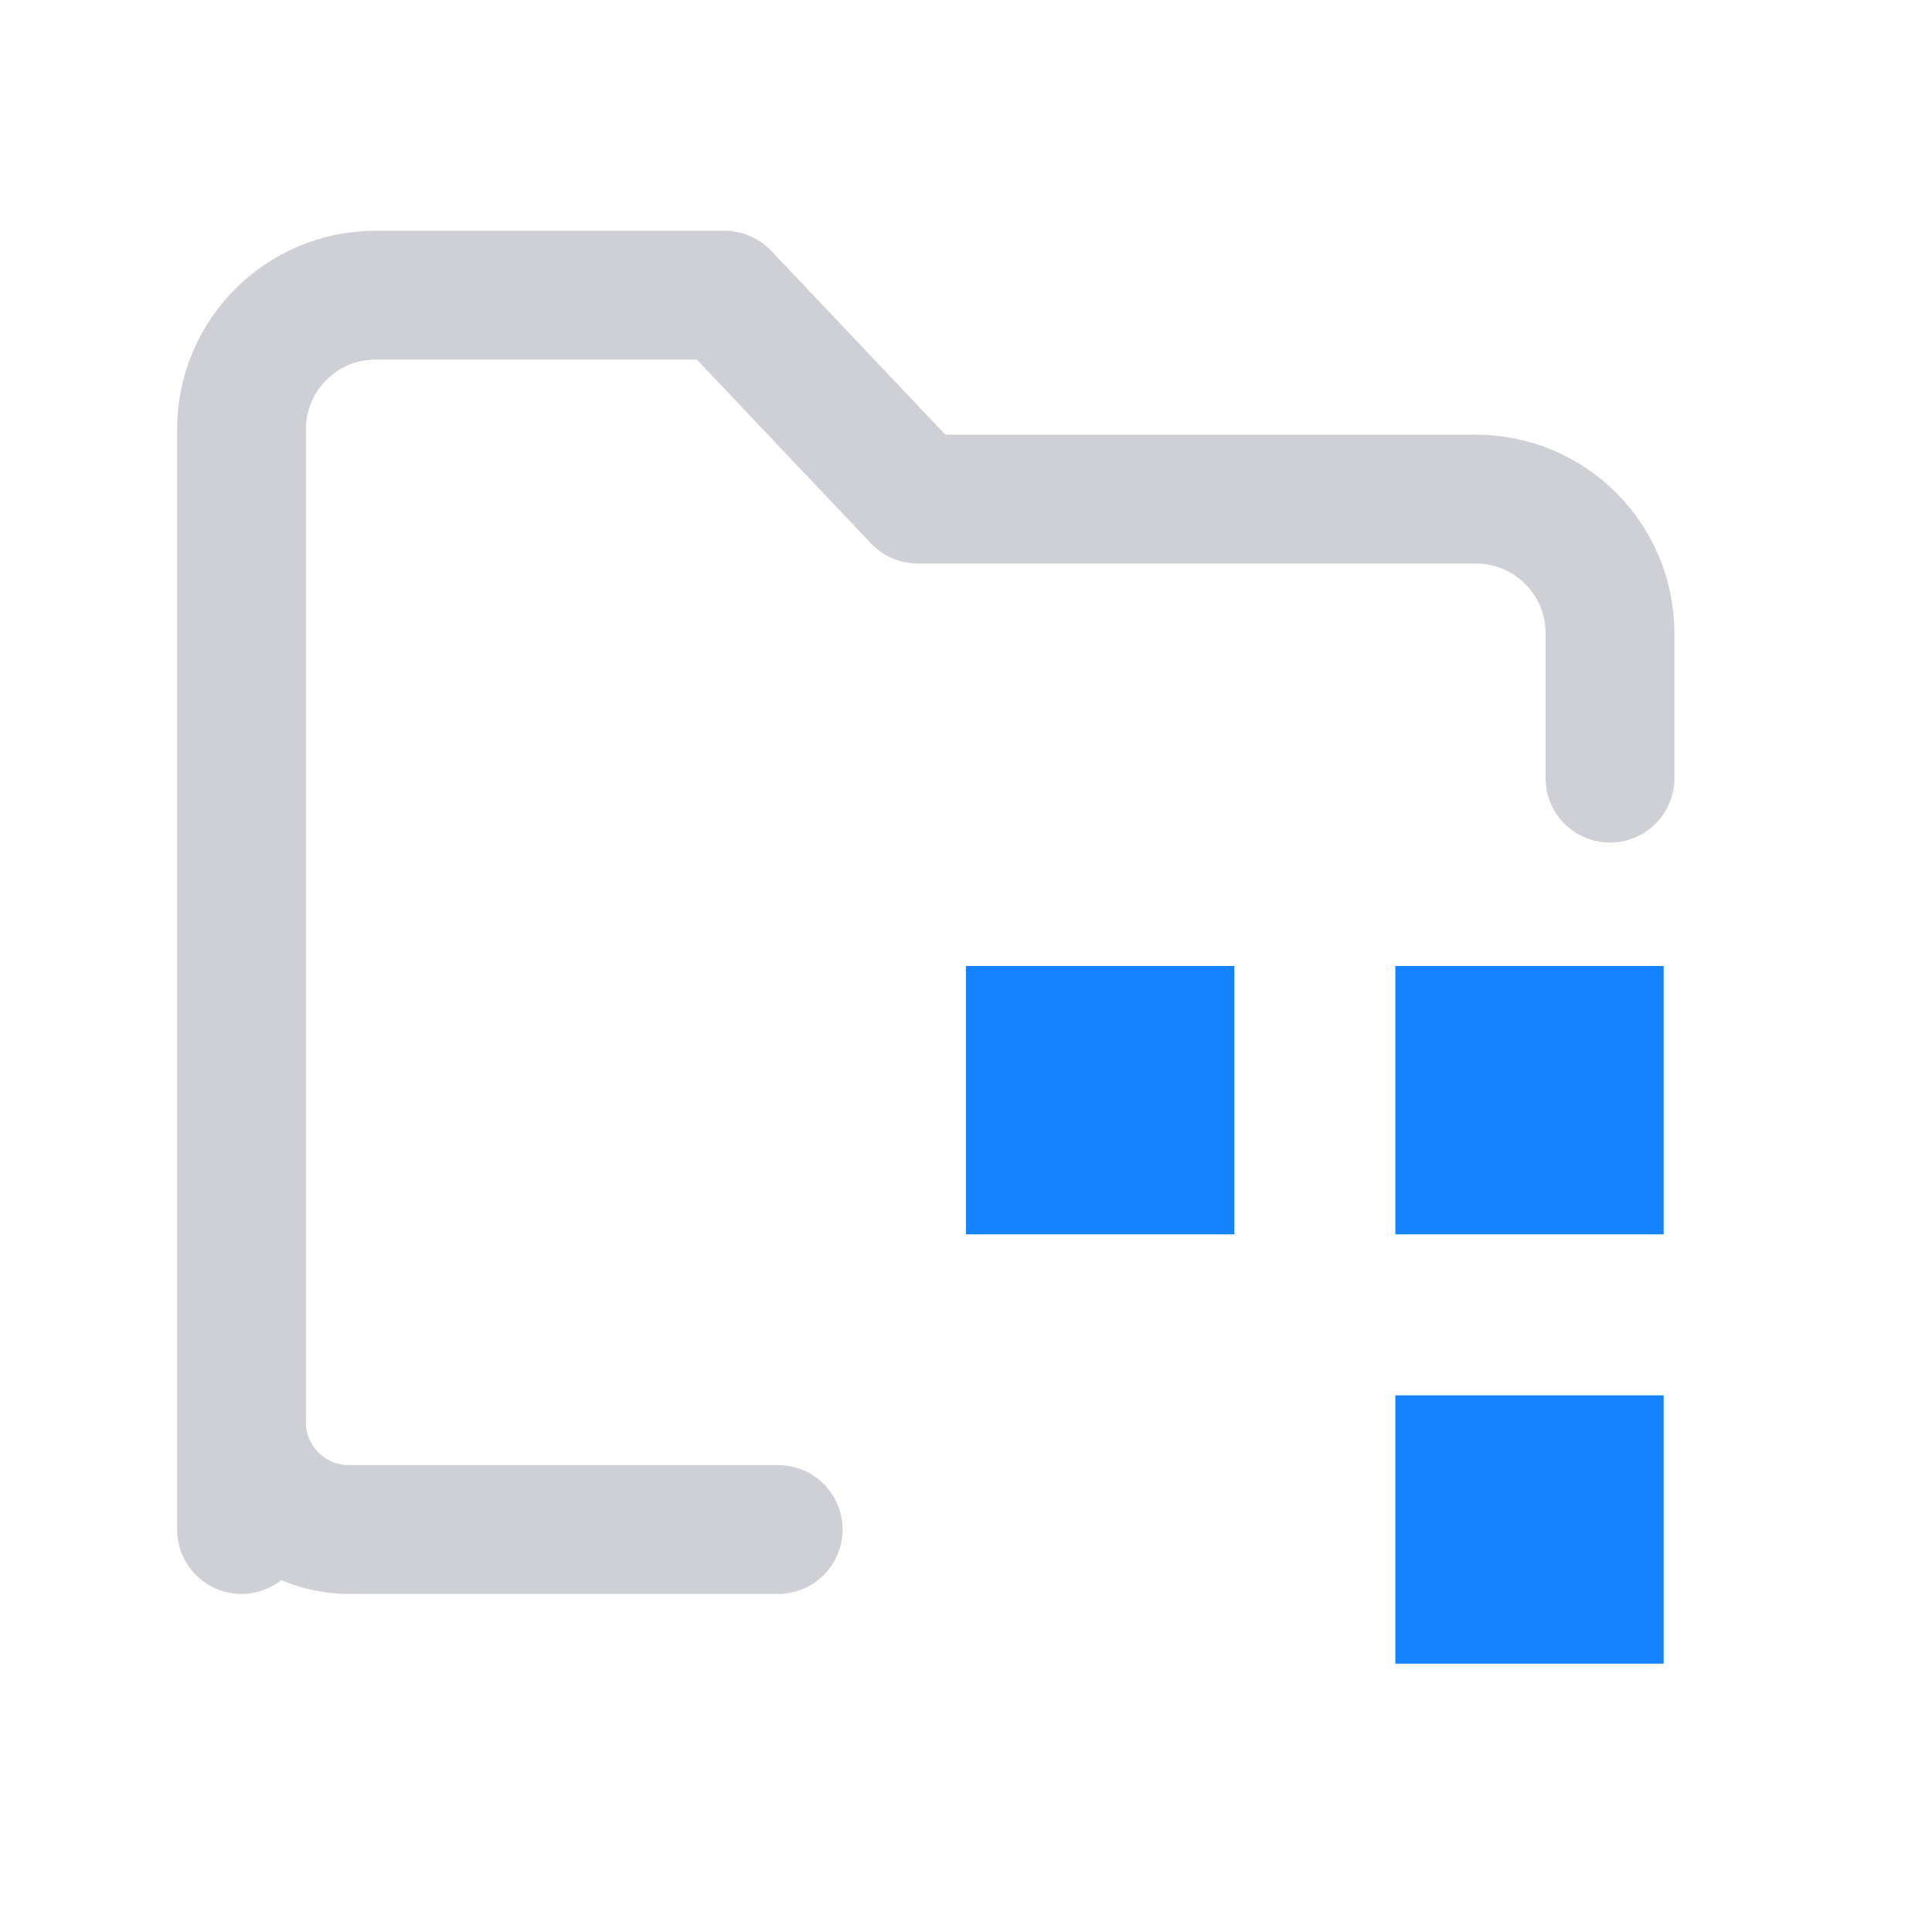
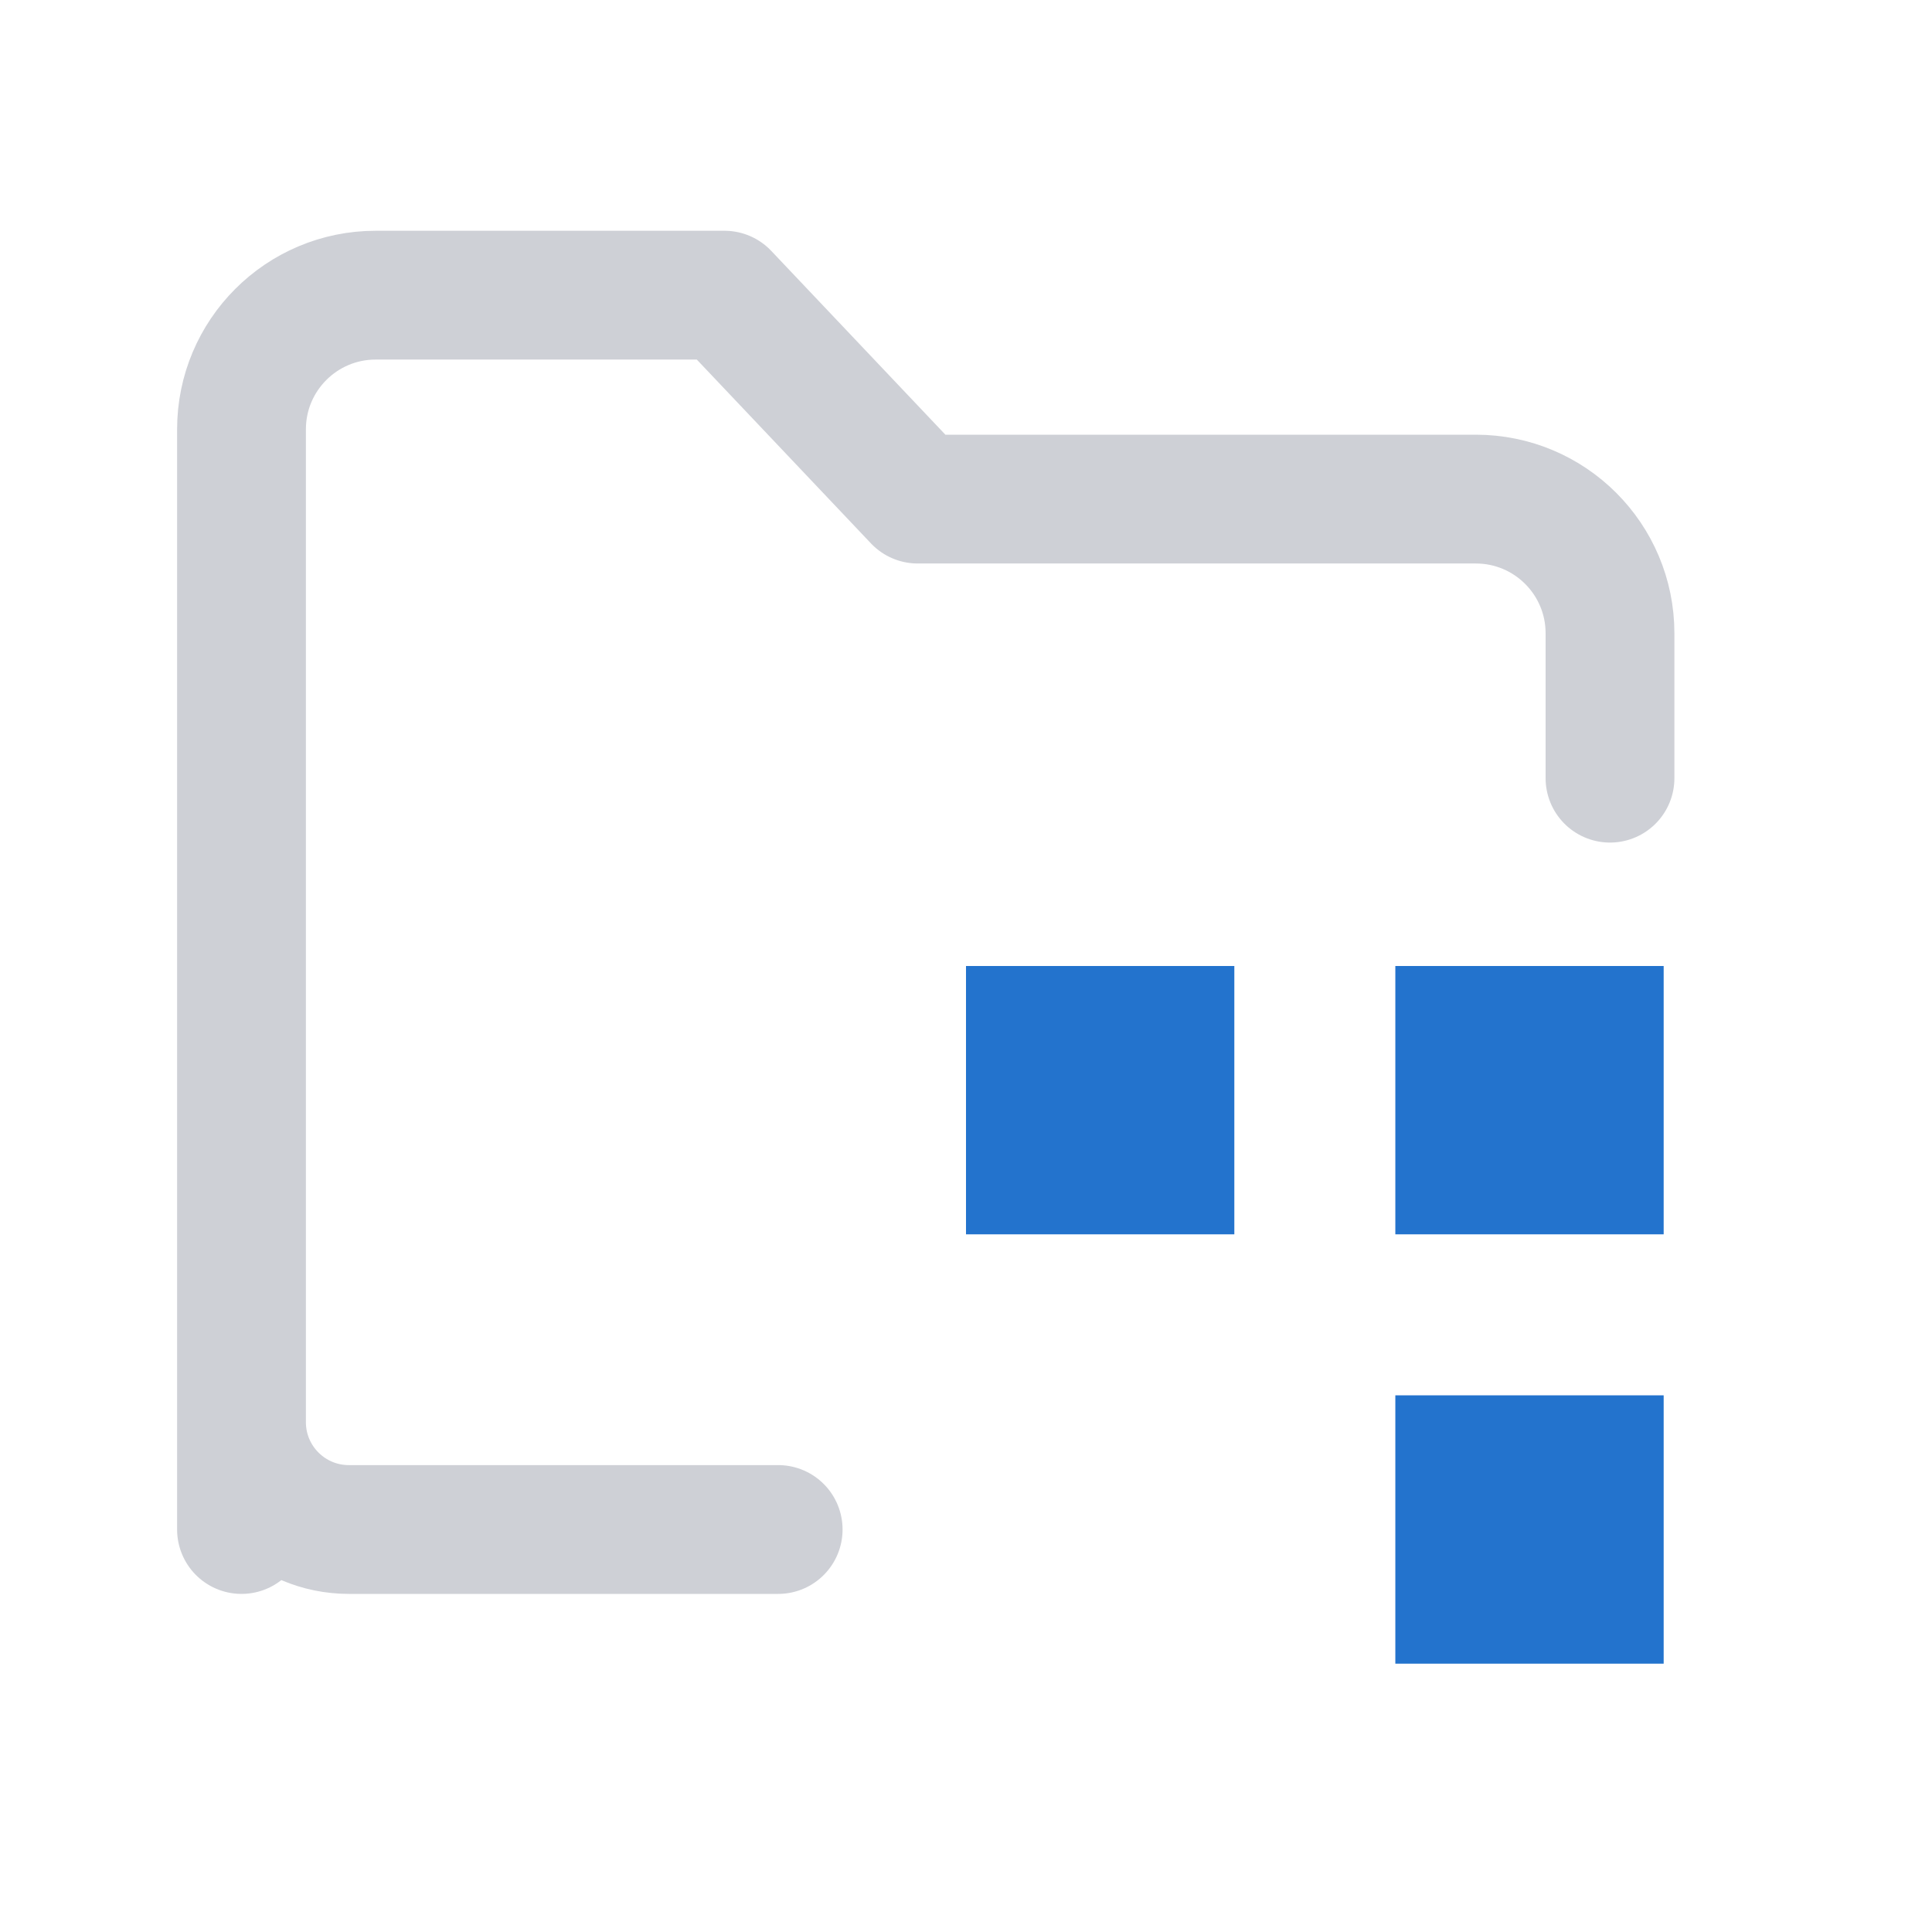
<svg xmlns="http://www.w3.org/2000/svg" viewBox="0 0 18 18">
  <path d="M2.25 14.25V4a1.25 1.25 0 0 1 1.25-1.25h3.25l1.8 1.9h5.2A1.25 1.25 0 0 1 15 5.9v1.35M2.25 13.25a1 1 0 0 0 1 1h4" fill="none" stroke="#CED0D6" stroke-width="1.2" stroke-linecap="round" stroke-linejoin="round" />
-   <path d="M9 9h2.5v2.5H9zm4 0h2.5v2.5H13zm0 4h2.5v2.5H13z" fill="#1582FF" />
+   <path d="M9 9h2.5v2.5H9zm4 0h2.5v2.5H13zm0 4h2.5v2.5H13z" fill="#2373CD" data-lvui-fill-token="Theme Colors/Accent/Blue/Hover" />
</svg>
